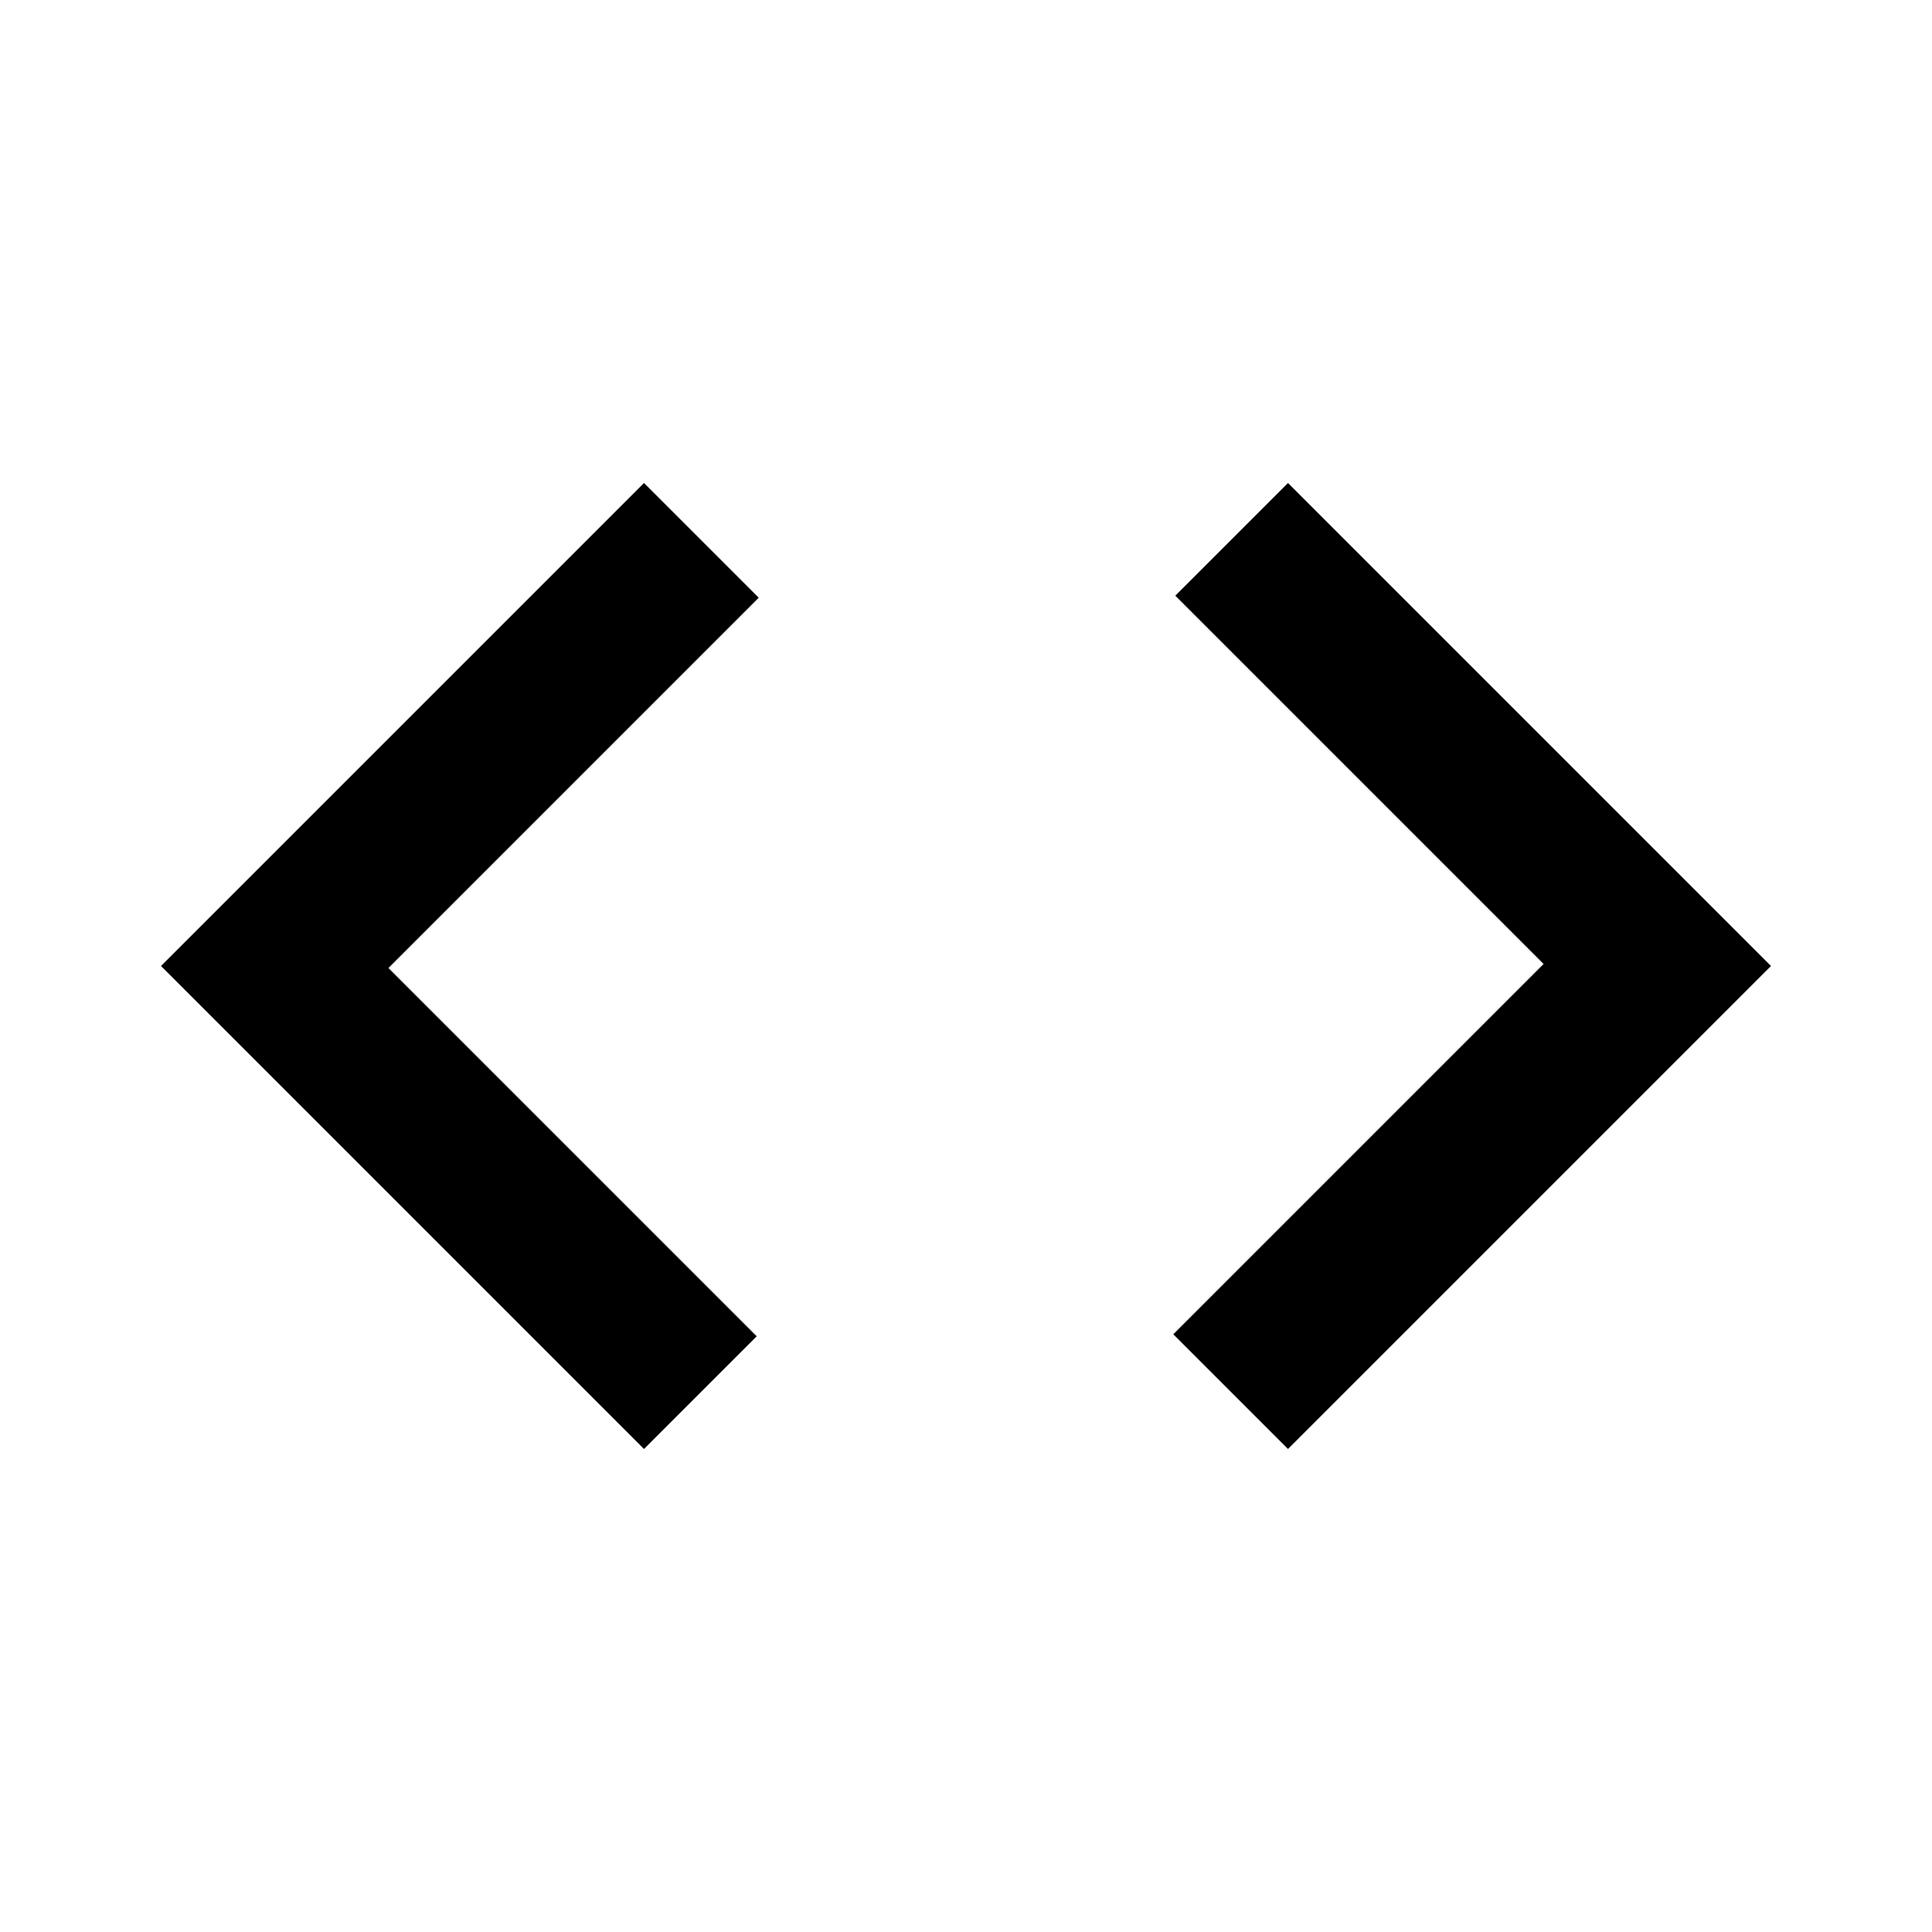
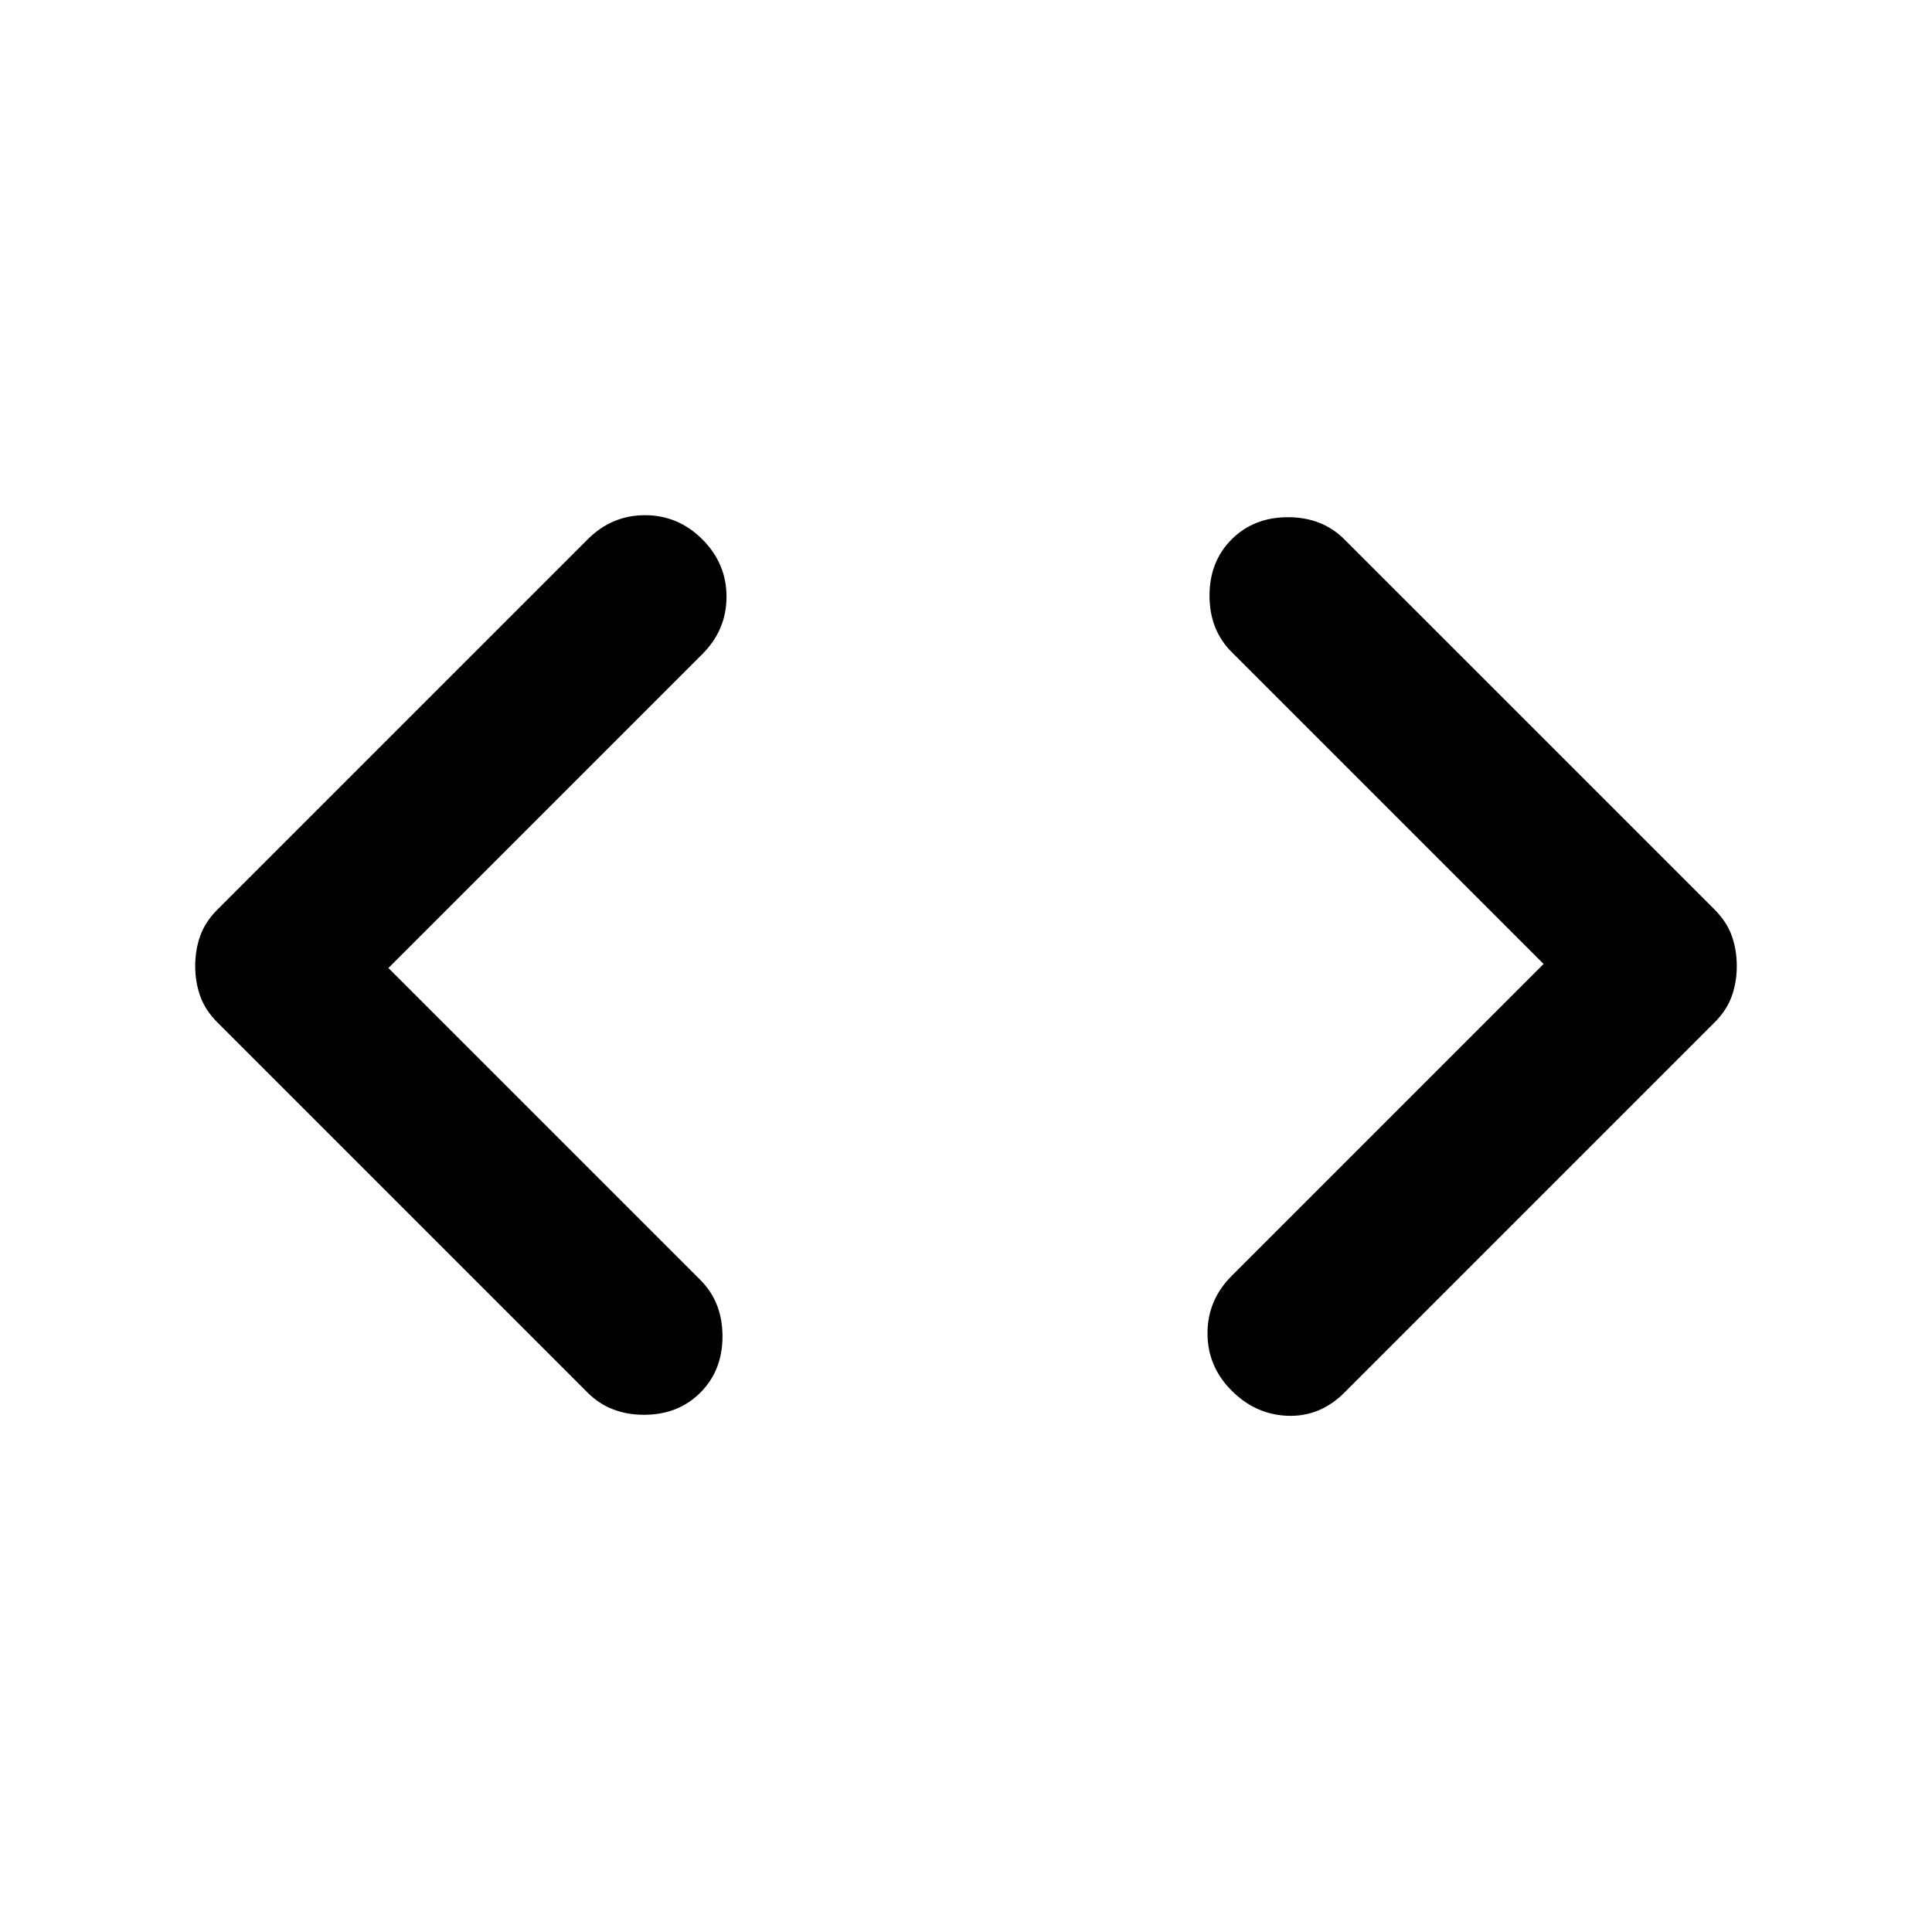
<svg xmlns="http://www.w3.org/2000/svg" height="16" viewBox="0 -960 960 960" width="16">
-   <path d="M320-240 80-480l240-240 57 57-184 184 183 183-56 56Zm320 0-57-57 184-184-183-183 56-56 240 240-240 240Z" />
+   <path d="m193-479 155 155q11 11 11 28t-11 28q-11 11-28 11t-28-11L108-452q-6-6-8.5-13T97-480q0-8 2.5-15t8.5-13l184-184q12-12 28.5-12t28.5 12q12 12 12 28.5T349-635L193-479Zm574-2L612-636q-11-11-11-28t11-28q11-11 28-11t28 11l184 184q6 6 8.5 13t2.5 15q0 8-2.5 15t-8.5 13L668-268q-12 12-28 11.5T612-269q-12-12-12-28.5t12-28.5l155-155Z" />
</svg>
